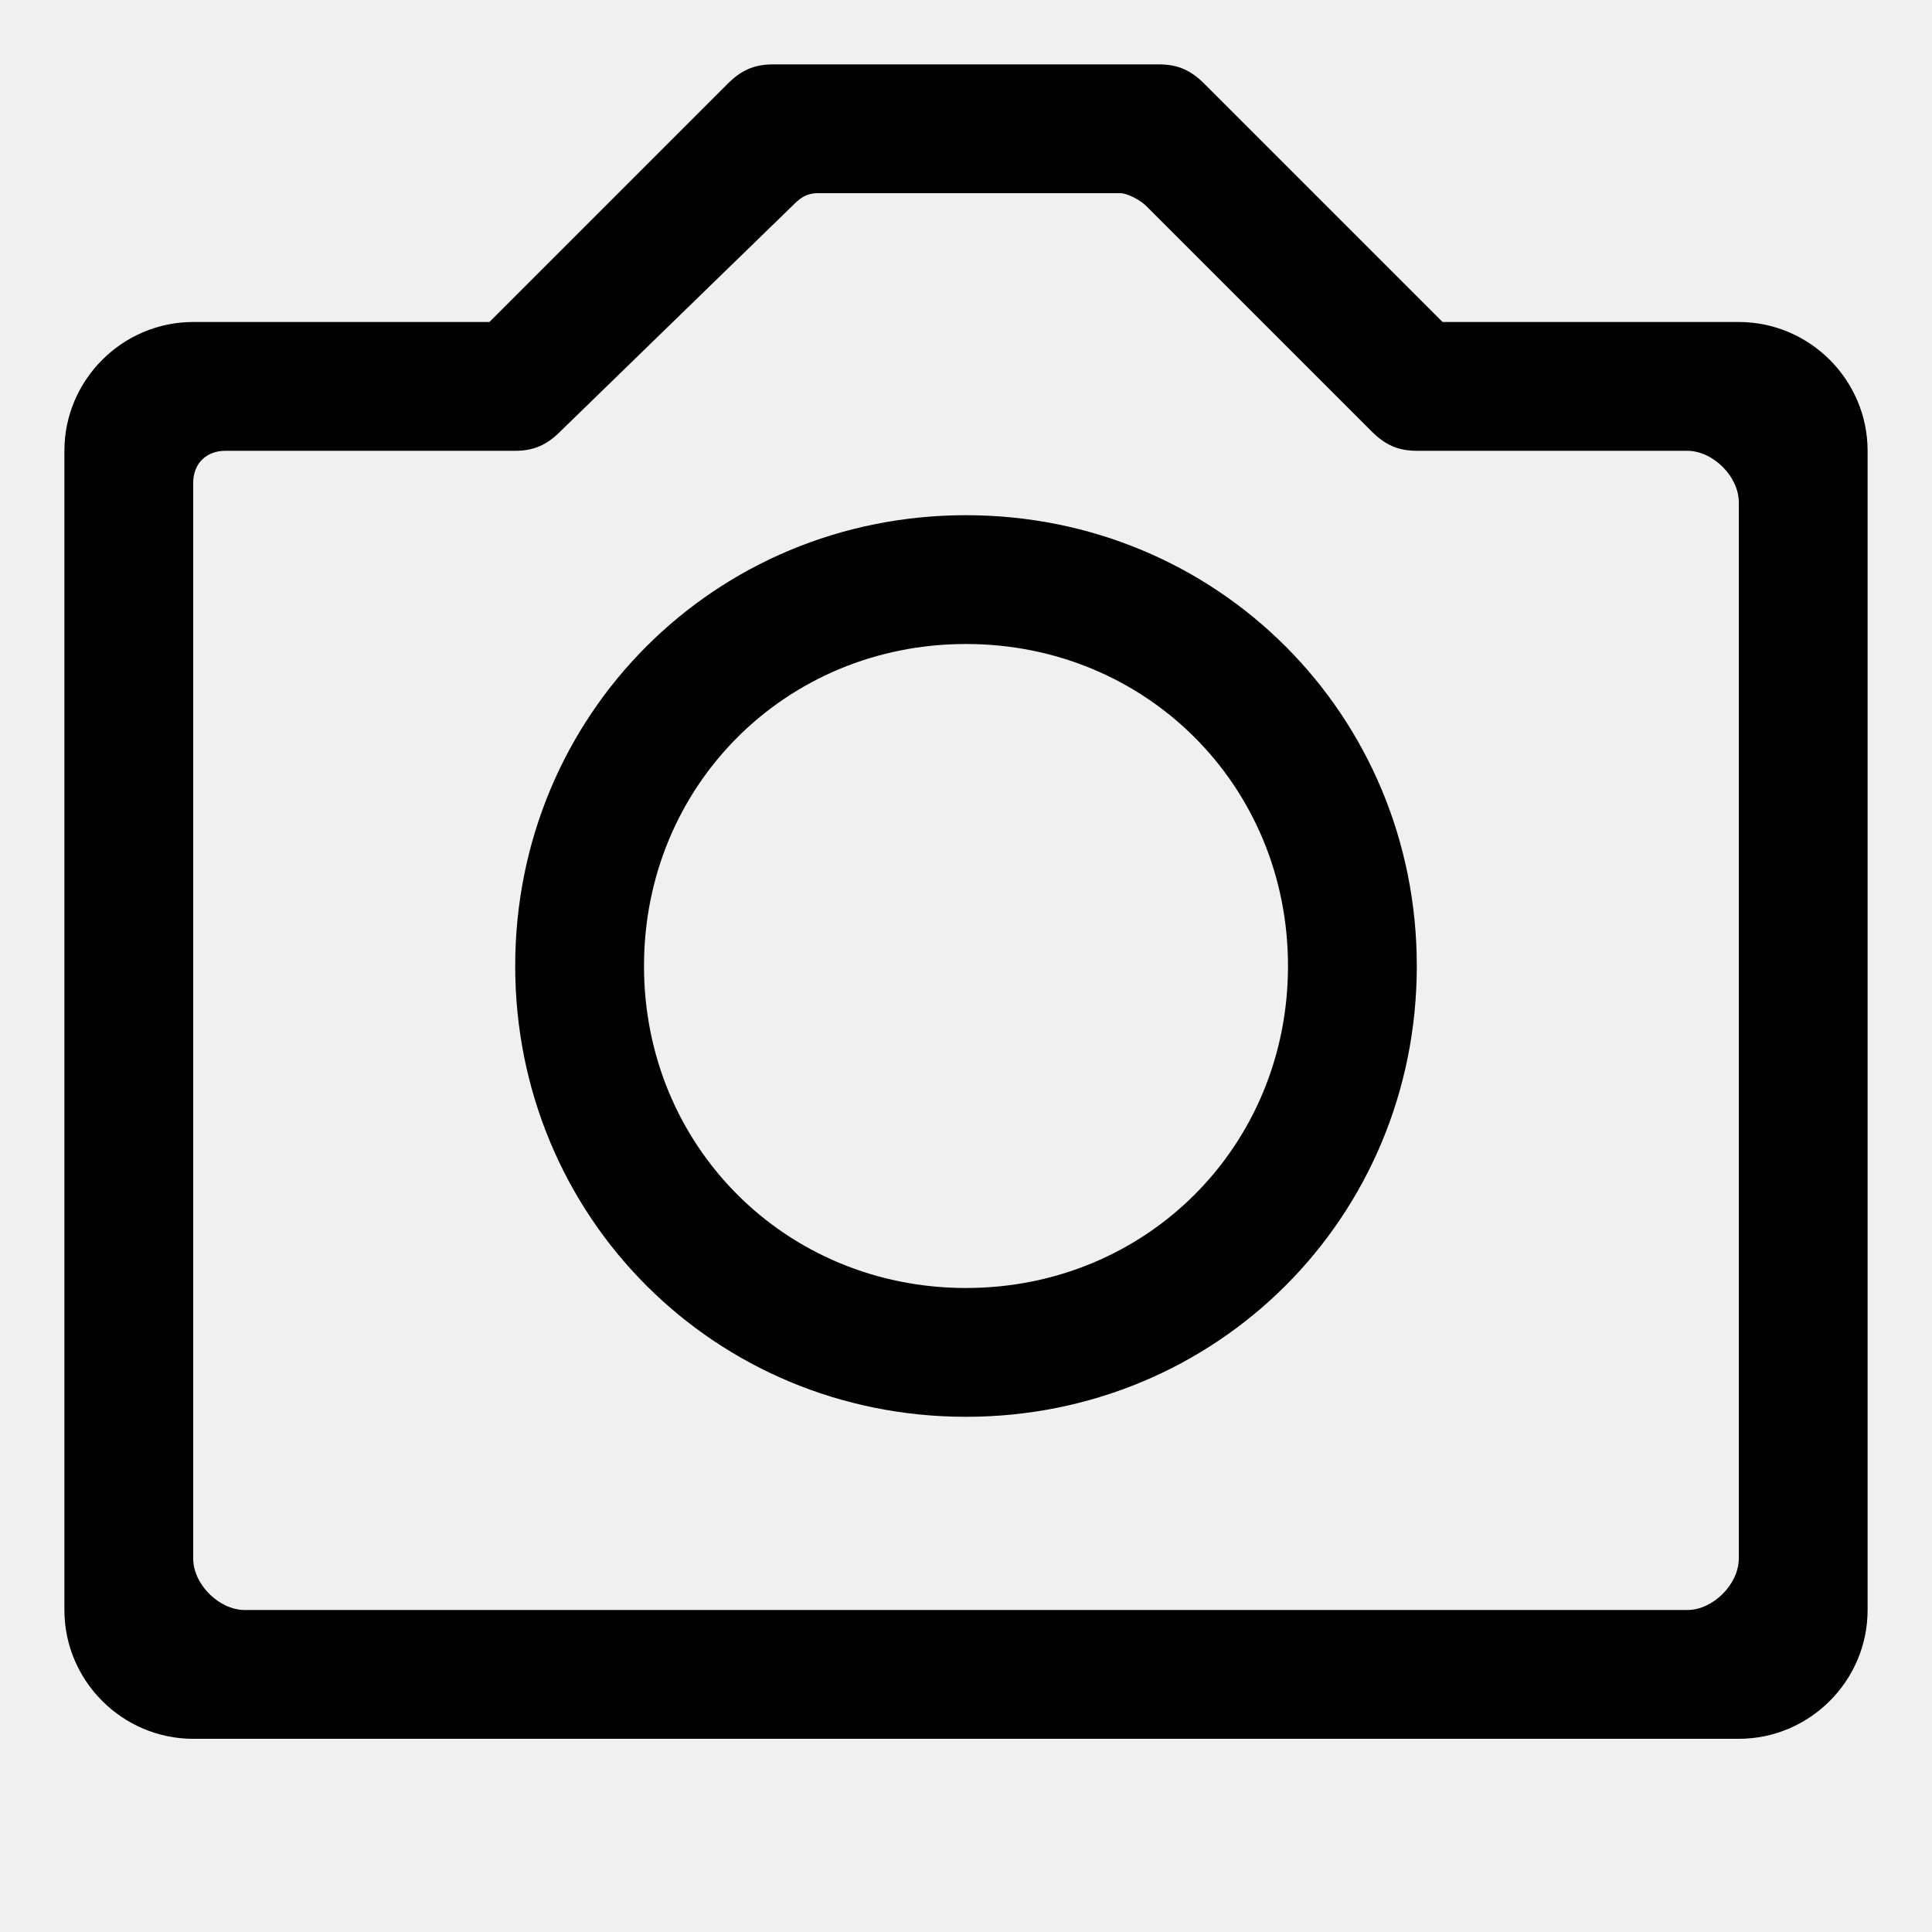
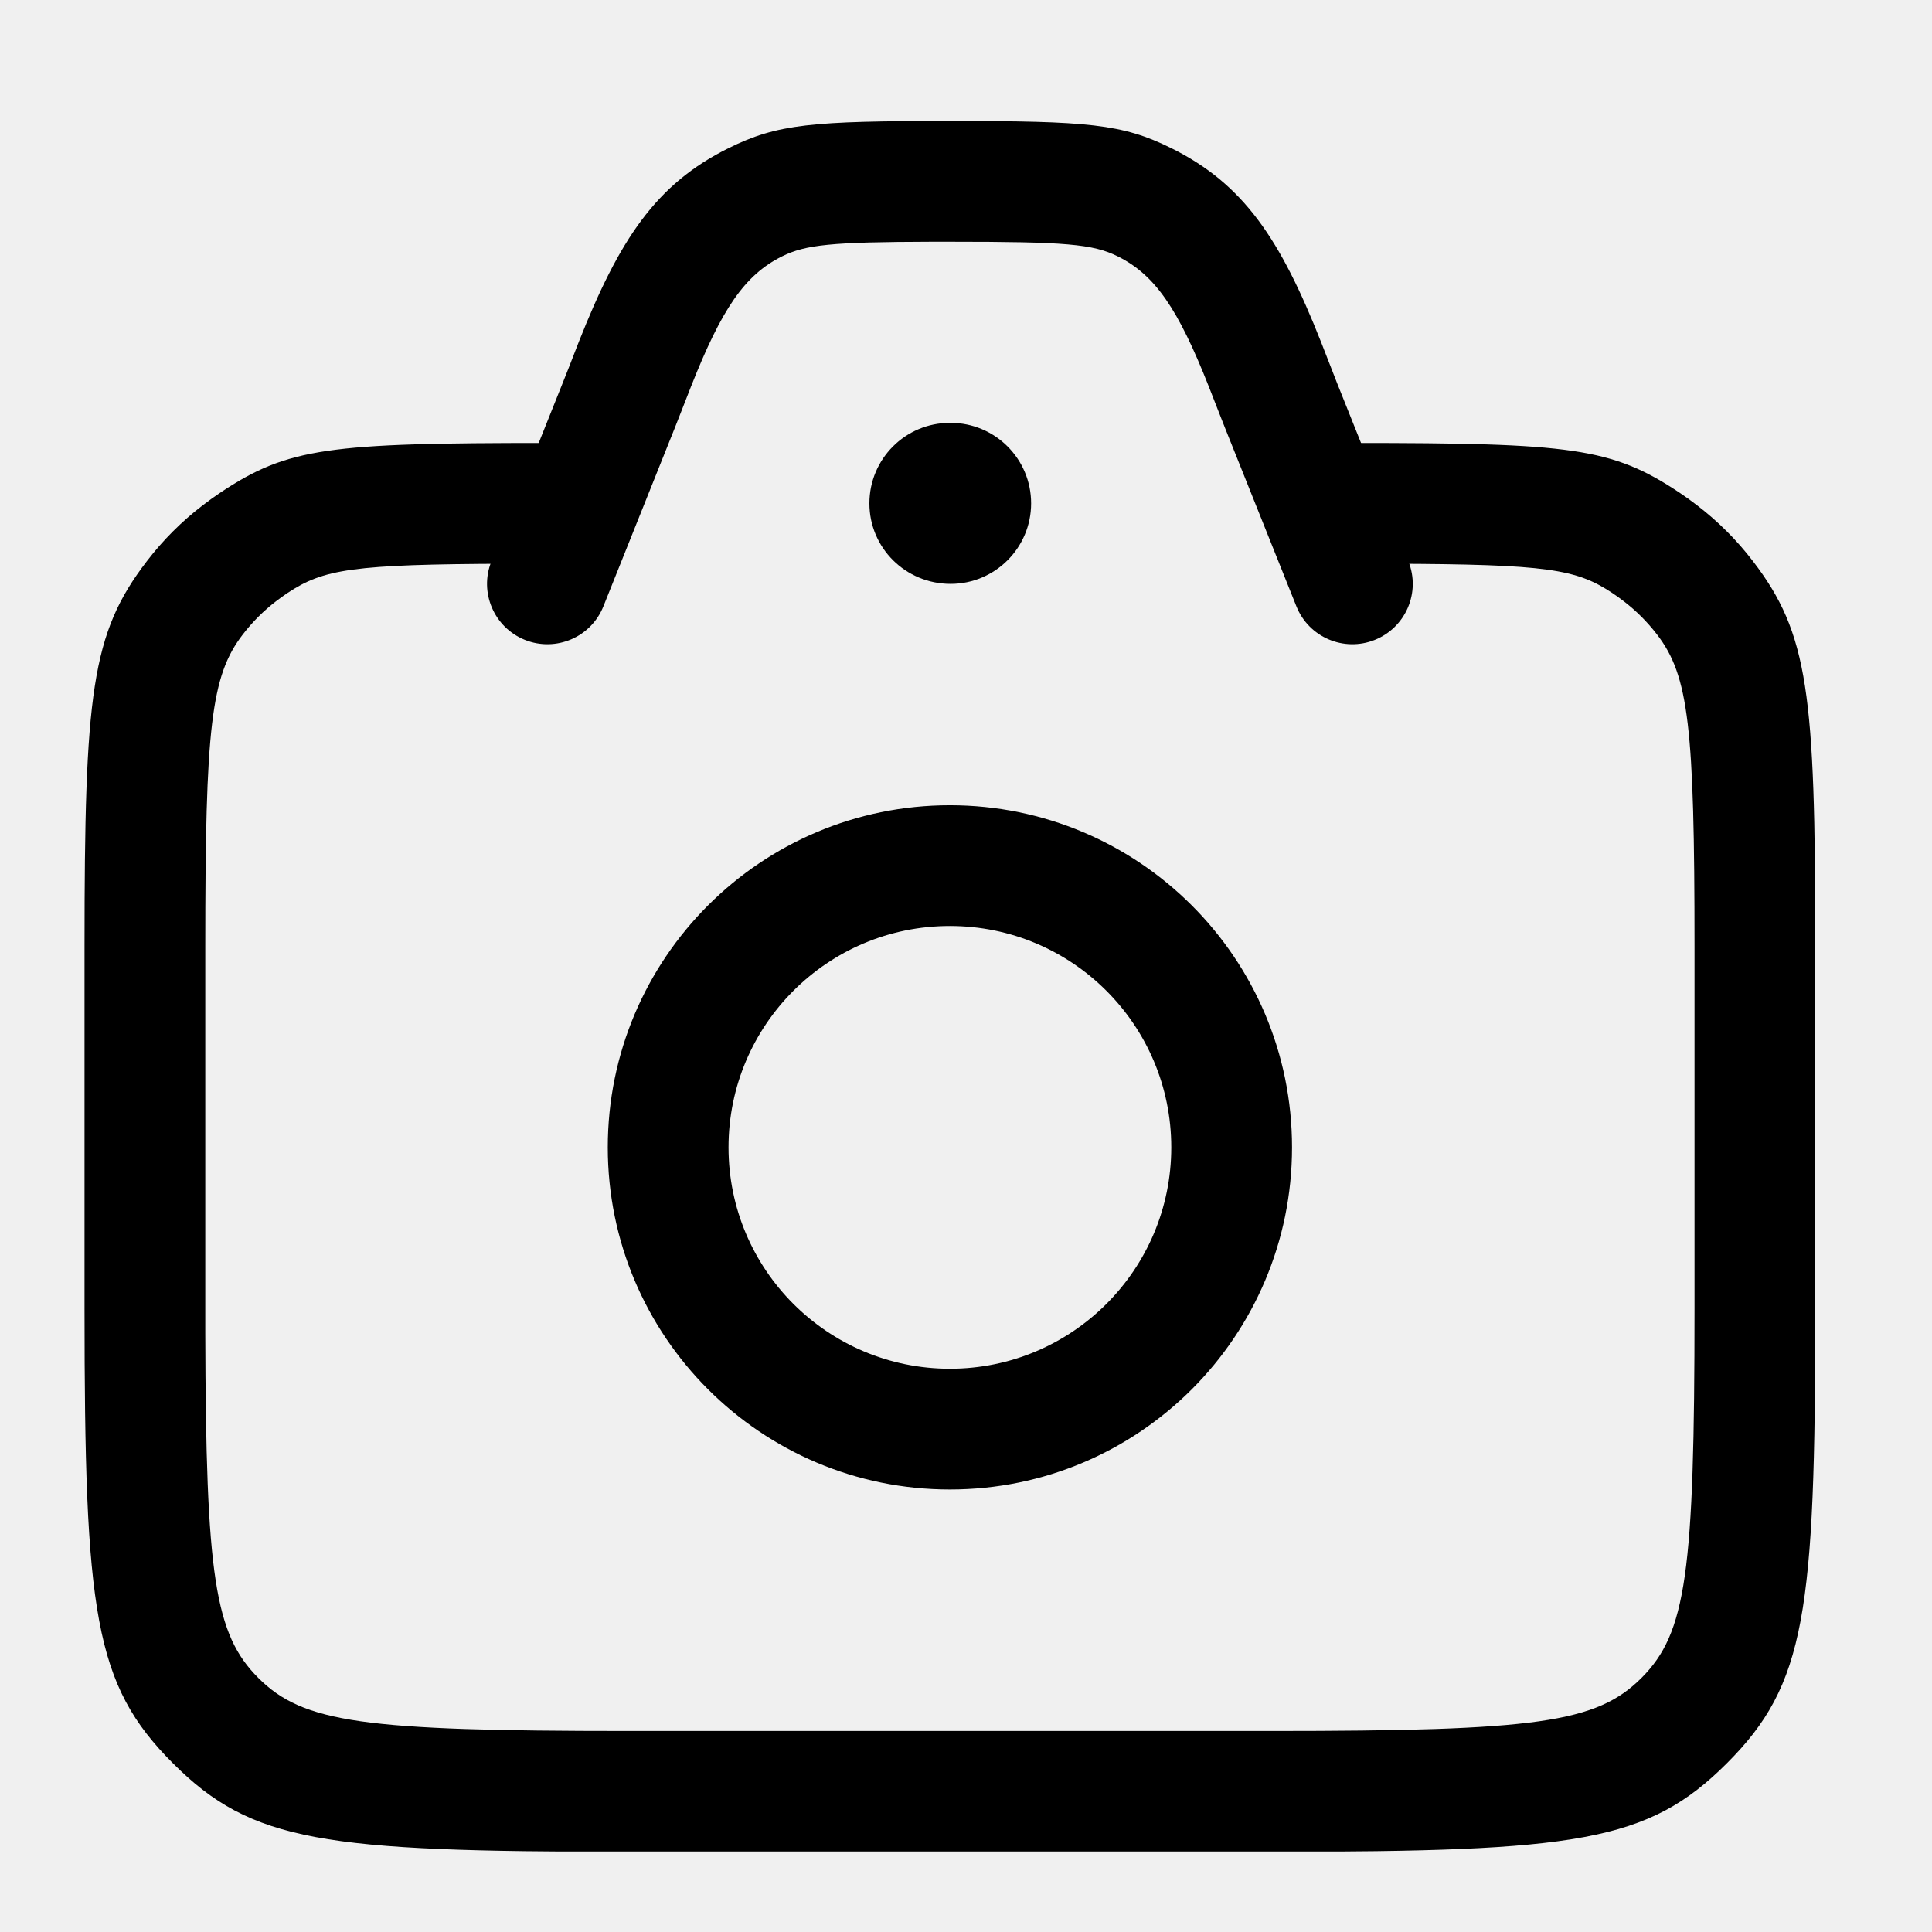
- <svg xmlns="http://www.w3.org/2000/svg" version="1.1" id="Ebene_1" x="0px" y="0px" width="30px" height="30px" viewBox="0 0 30 30" enable-background="new 0 0 30 30" xml:space="preserve">
-   <path display="none" d="M26.7,8.3l-8-8C18.5,0.1,18.3,0,18,0H6C4.3,0,3,1.3,3,3v24c0,1.7,1.3,3,3,3h18c1.7,0,3-1.3,3-3V9  C27,8.7,26.9,8.5,26.7,8.3z M23.6,8H19V3.4L23.6,8z M24,28H6c-0.6,0-1-0.4-1-1V3c0-0.6,0.4-1,1-1h11l0,0v7c0,0.6,0.4,1,1,1h7v17  C25,27.6,24.6,28,24,28z M22,16H8c-0.6,0-1-0.4-1-1s0.4-1,1-1h14c0.6,0,1,0.4,1,1S22.6,16,22,16z M22,20H8c-0.6,0-1-0.4-1-1  s0.4-1,1-1h14c0.6,0,1,0.4,1,1S22.6,20,22,20z M15,24H8c-0.6,0-1-0.4-1-1s0.4-1,1-1h7c0.6,0,1,0.4,1,1S15.6,24,15,24z" />
-   <path fill="currentColor" fill-rule="evenodd" clip-rule="evenodd" d="M27,27H3c-1.1,0-2-0.9-2-2V7c0-1.1,0.9-2,2-2h4.6l3.7-3.7C11.5,1.1,11.7,1,12,1h6c0.3,0,0.5,0.1,0.7,0.3  L22.4,5H27c1.1,0,2,0.9,2,2v18C29,26.1,28.1,27,27,27z M3.8,25h22.4c0.4,0,0.8-0.4,0.8-0.8V7.8C27,7.4,26.6,7,26.2,7H22  c-0.3,0-0.5-0.1-0.7-0.3l-3.5-3.5C17.7,3.1,17.5,3,17.4,3h-4.7c-0.2,0-0.3,0.1-0.4,0.2L8.7,6.7C8.5,6.9,8.3,7,8,7H3.5  C3.2,7,3,7.2,3,7.5v16.7C3,24.6,3.4,25,3.8,25z" />
-   <path fill="currentColor" fill-rule="evenodd" clip-rule="evenodd" d="M15,22c-3.9,0-7-3.1-7-7s3.1-7,7-7s7,3.1,7,7S18.9,22,15,22z M15,10c-2.8,0-5,2.2-5,5s2.2,5,5,5s5-2.2,5-5  S17.8,10,15,10z" />
+ <svg xmlns="http://www.w3.org/2000/svg" width="24" height="24" viewBox="0 0 24 24" fill="none">
+   <g clip-path="url(#clip0_17_47193)">
+     <path d="M16.8 5.503C19.513 5.503 20.021 5.559 20.862 6.119C20.936 6.168 21.009 6.221 21.083 6.278C21.343 6.477 21.576 6.71 21.775 6.97C22.466 7.871 22.55 8.611 22.55 11.753V16.253C22.55 20.039 22.431 20.925 21.452 21.904C20.472 22.884 19.586 23.003 15.8 23.003H7.8C4.014 23.003 3.128 22.884 2.148 21.904C1.169 20.925 1.05 20.039 1.05 16.253V11.753C1.05 8.611 1.133 7.871 1.825 6.97C2.024 6.71 2.257 6.477 2.517 6.278C2.591 6.221 2.665 6.168 2.738 6.119C3.579 5.559 4.087 5.503 6.8 5.503C7.214 5.503 7.55 5.838 7.55 6.253C7.55 6.667 7.214 7.003 6.8 7.003L6.306 7.003C4.377 7.01 4.018 7.069 3.569 7.368C3.524 7.398 3.478 7.431 3.43 7.468C3.274 7.587 3.135 7.727 3.015 7.883C2.621 8.396 2.55 9.03 2.55 11.753L2.55 16.553C2.557 19.584 2.668 20.303 3.209 20.844C3.767 21.402 4.515 21.503 7.8 21.503H15.8C19.085 21.503 19.832 21.402 20.391 20.844C20.949 20.285 21.05 19.537 21.05 16.253V11.753C21.05 9.03 20.979 8.396 20.585 7.883C20.465 7.727 20.326 7.587 20.17 7.468C20.122 7.431 20.076 7.398 20.031 7.368C19.582 7.069 19.223 7.01 17.294 7.003L16.8 7.003C16.386 7.003 16.05 6.667 16.05 6.253C16.05 5.838 16.386 5.503 16.8 5.503Z" fill="currentColor" fill-rule="evenodd" clip-rule="evenodd" />
+     <path d="M11.8 1.503C13.516 1.503 13.941 1.539 14.549 1.84C15.452 2.287 15.906 2.973 16.41 4.247C16.44 4.325 16.472 4.407 16.532 4.56C16.572 4.662 16.572 4.662 16.61 4.76L17.496 6.974C17.65 7.359 17.463 7.795 17.078 7.949C16.694 8.103 16.257 7.916 16.104 7.531L15.218 5.317C15.176 5.211 15.176 5.211 15.135 5.106C15.074 4.95 15.044 4.872 15.015 4.799C14.638 3.846 14.354 3.417 13.884 3.184C13.575 3.031 13.238 3.003 11.8 3.003L11.57 3.003C10.325 3.006 10.008 3.04 9.716 3.184C9.246 3.417 8.962 3.846 8.585 4.799C8.556 4.872 8.526 4.95 8.465 5.106C8.424 5.211 8.424 5.211 8.382 5.317L7.496 7.531C7.343 7.916 6.906 8.103 6.521 7.949C6.137 7.795 5.95 7.359 6.104 6.974L6.989 4.76C7.028 4.662 7.028 4.662 7.068 4.561C7.128 4.407 7.16 4.325 7.19 4.247C7.694 2.973 8.148 2.287 9.051 1.84C9.659 1.539 10.084 1.503 11.8 1.503Z" fill="currentColor" fill-rule="evenodd" clip-rule="evenodd" />
+     <path d="M11.8 10.003C14.147 10.003 16.05 11.905 16.05 14.253C16.05 16.6 14.147 18.503 11.8 18.503C9.453 18.503 7.55 16.6 7.55 14.253C7.55 11.905 9.453 10.003 11.8 10.003ZM11.8 11.503C10.281 11.503 9.05 12.734 9.05 14.253C9.05 15.771 10.281 17.003 11.8 17.003C13.319 17.003 14.55 15.771 14.55 14.253C14.55 12.734 13.319 11.503 11.8 11.503Z" fill="currentColor" fill-rule="evenodd" clip-rule="evenodd" />
+     <path d="M11.809 5.253C12.361 5.253 12.809 5.7 12.809 6.253C12.809 6.805 12.361 7.253 11.809 7.253C11.248 7.253 10.8 6.805 10.8 6.253C10.8 5.7 11.248 5.253 11.8 5.253H11.809Z" fill="currentColor" fill-rule="evenodd" clip-rule="evenodd" />
+   </g>
+   <defs>
+     <clipPath id="clip0_17_47193">
+       <rect width="22" height="22" fill="white" transform="translate(1 1)" />
+     </clipPath>
+   </defs>
</svg>
